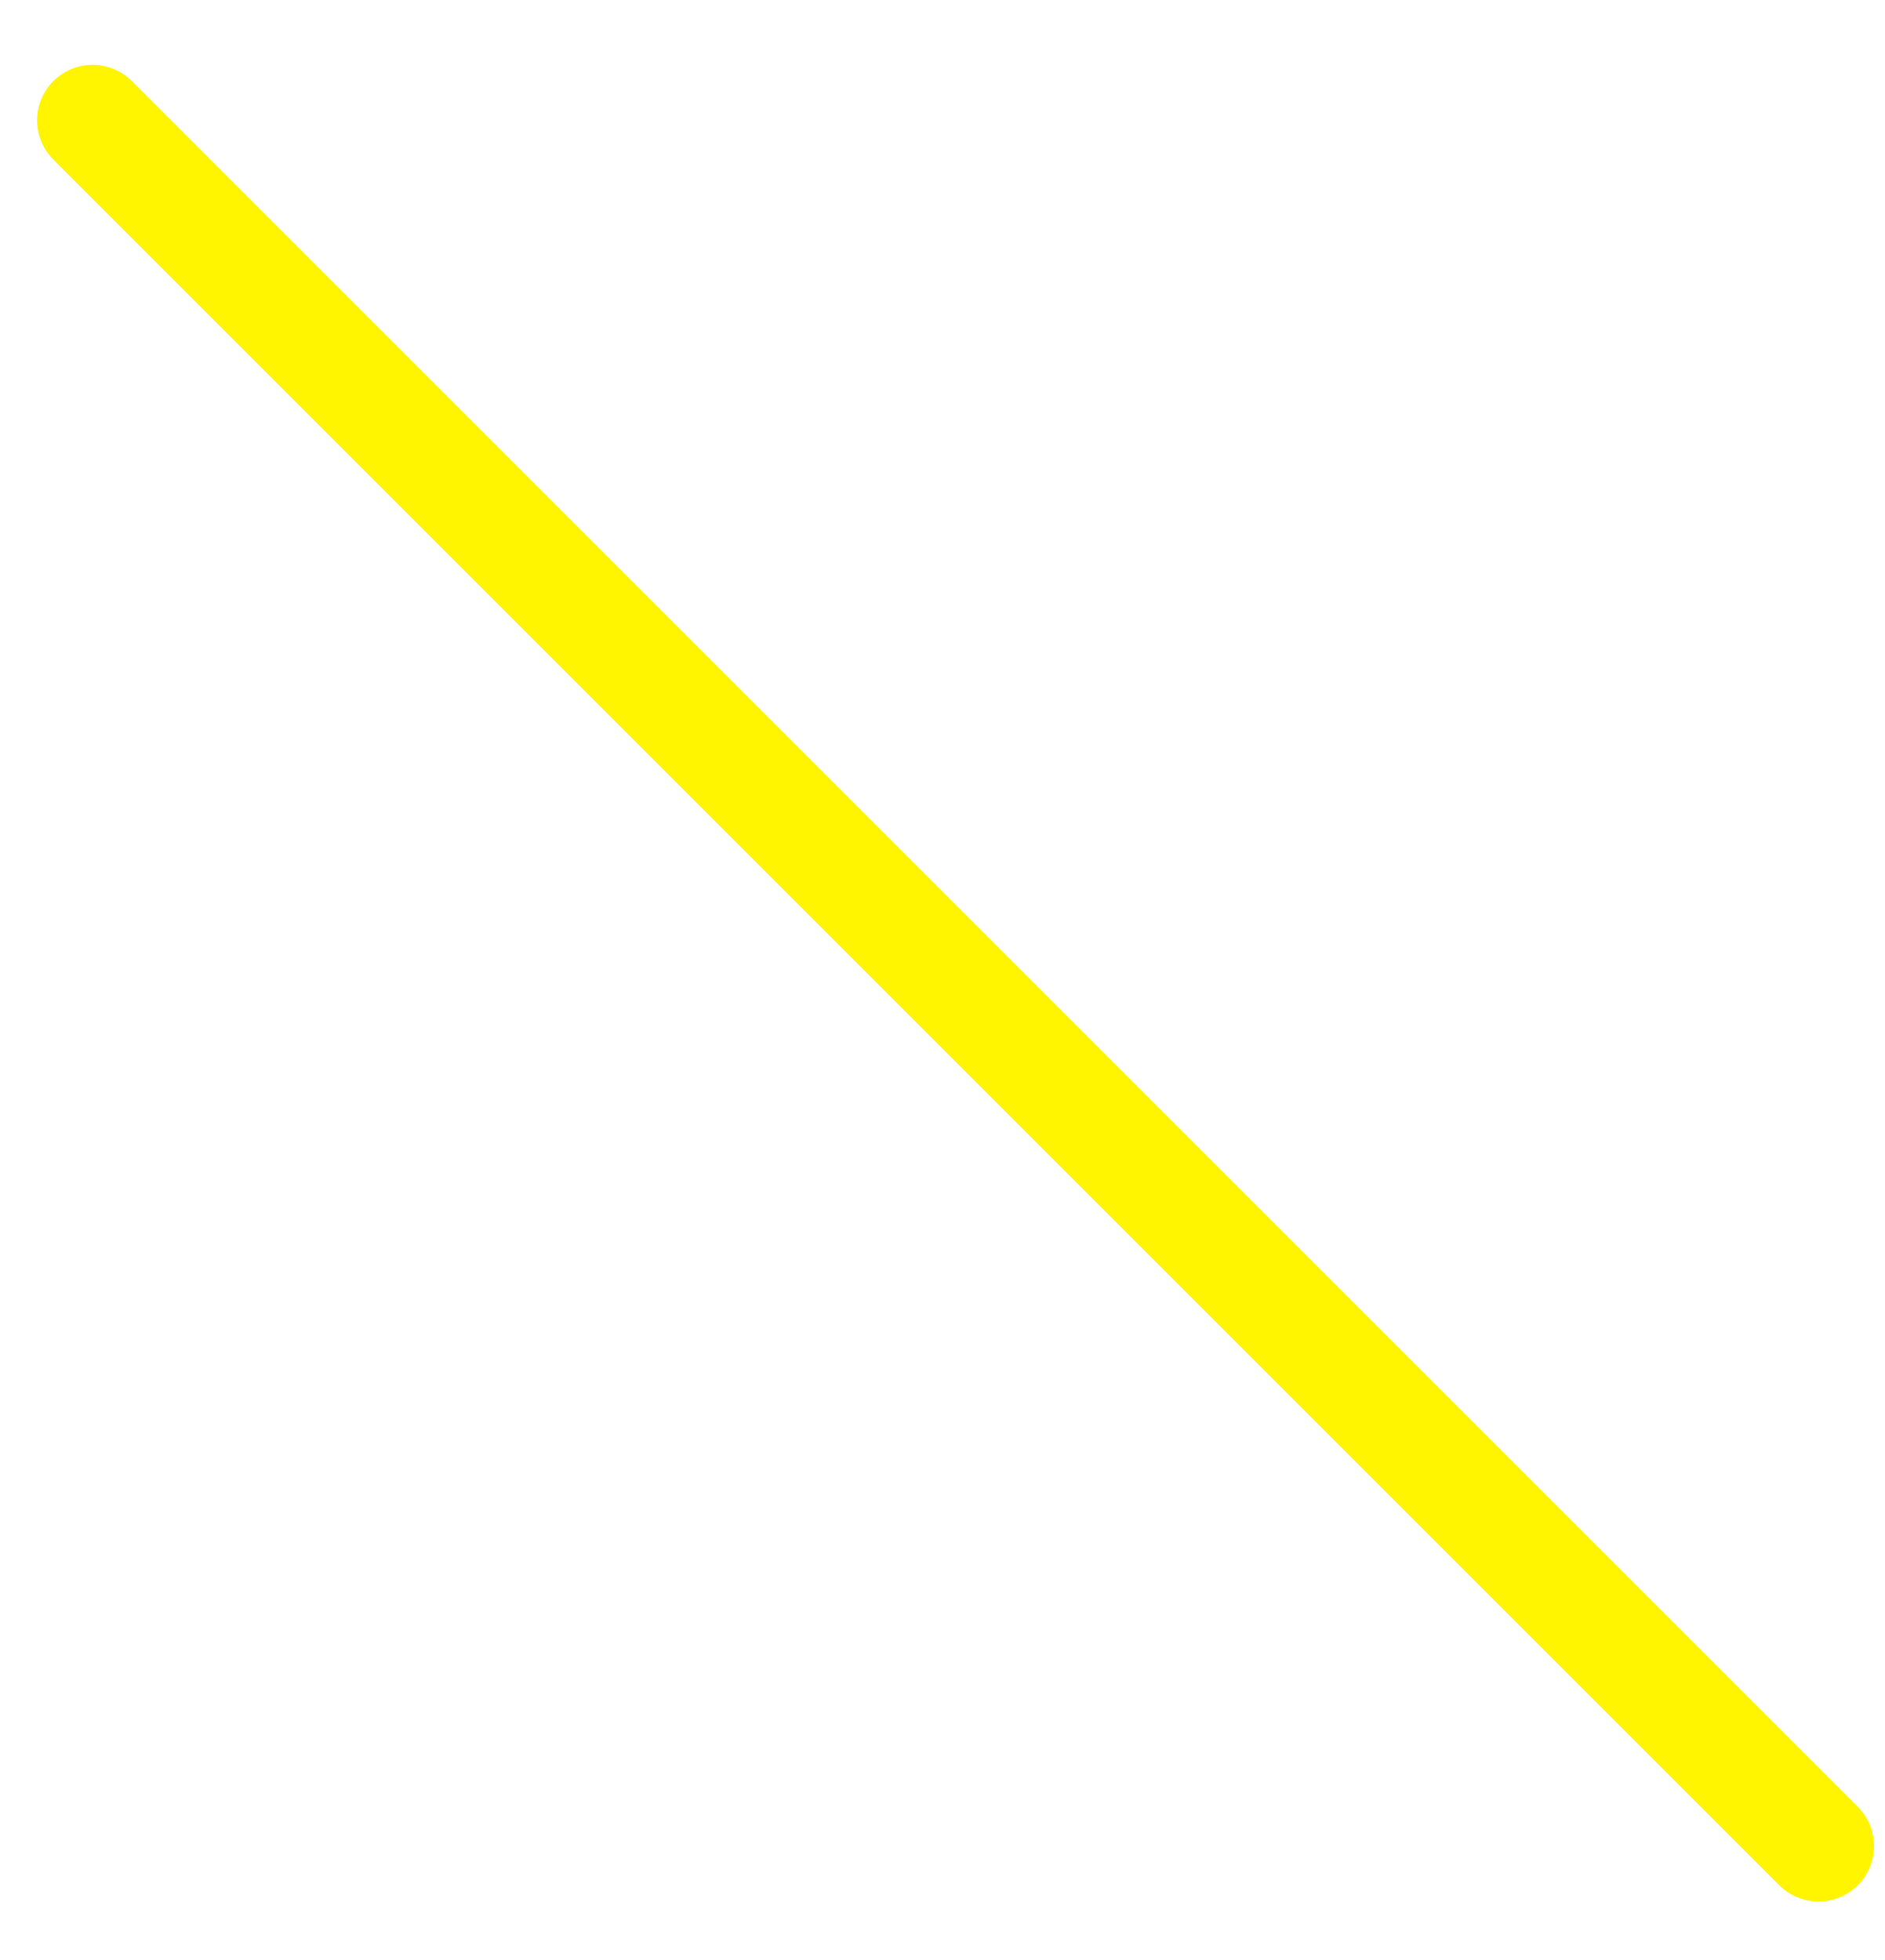
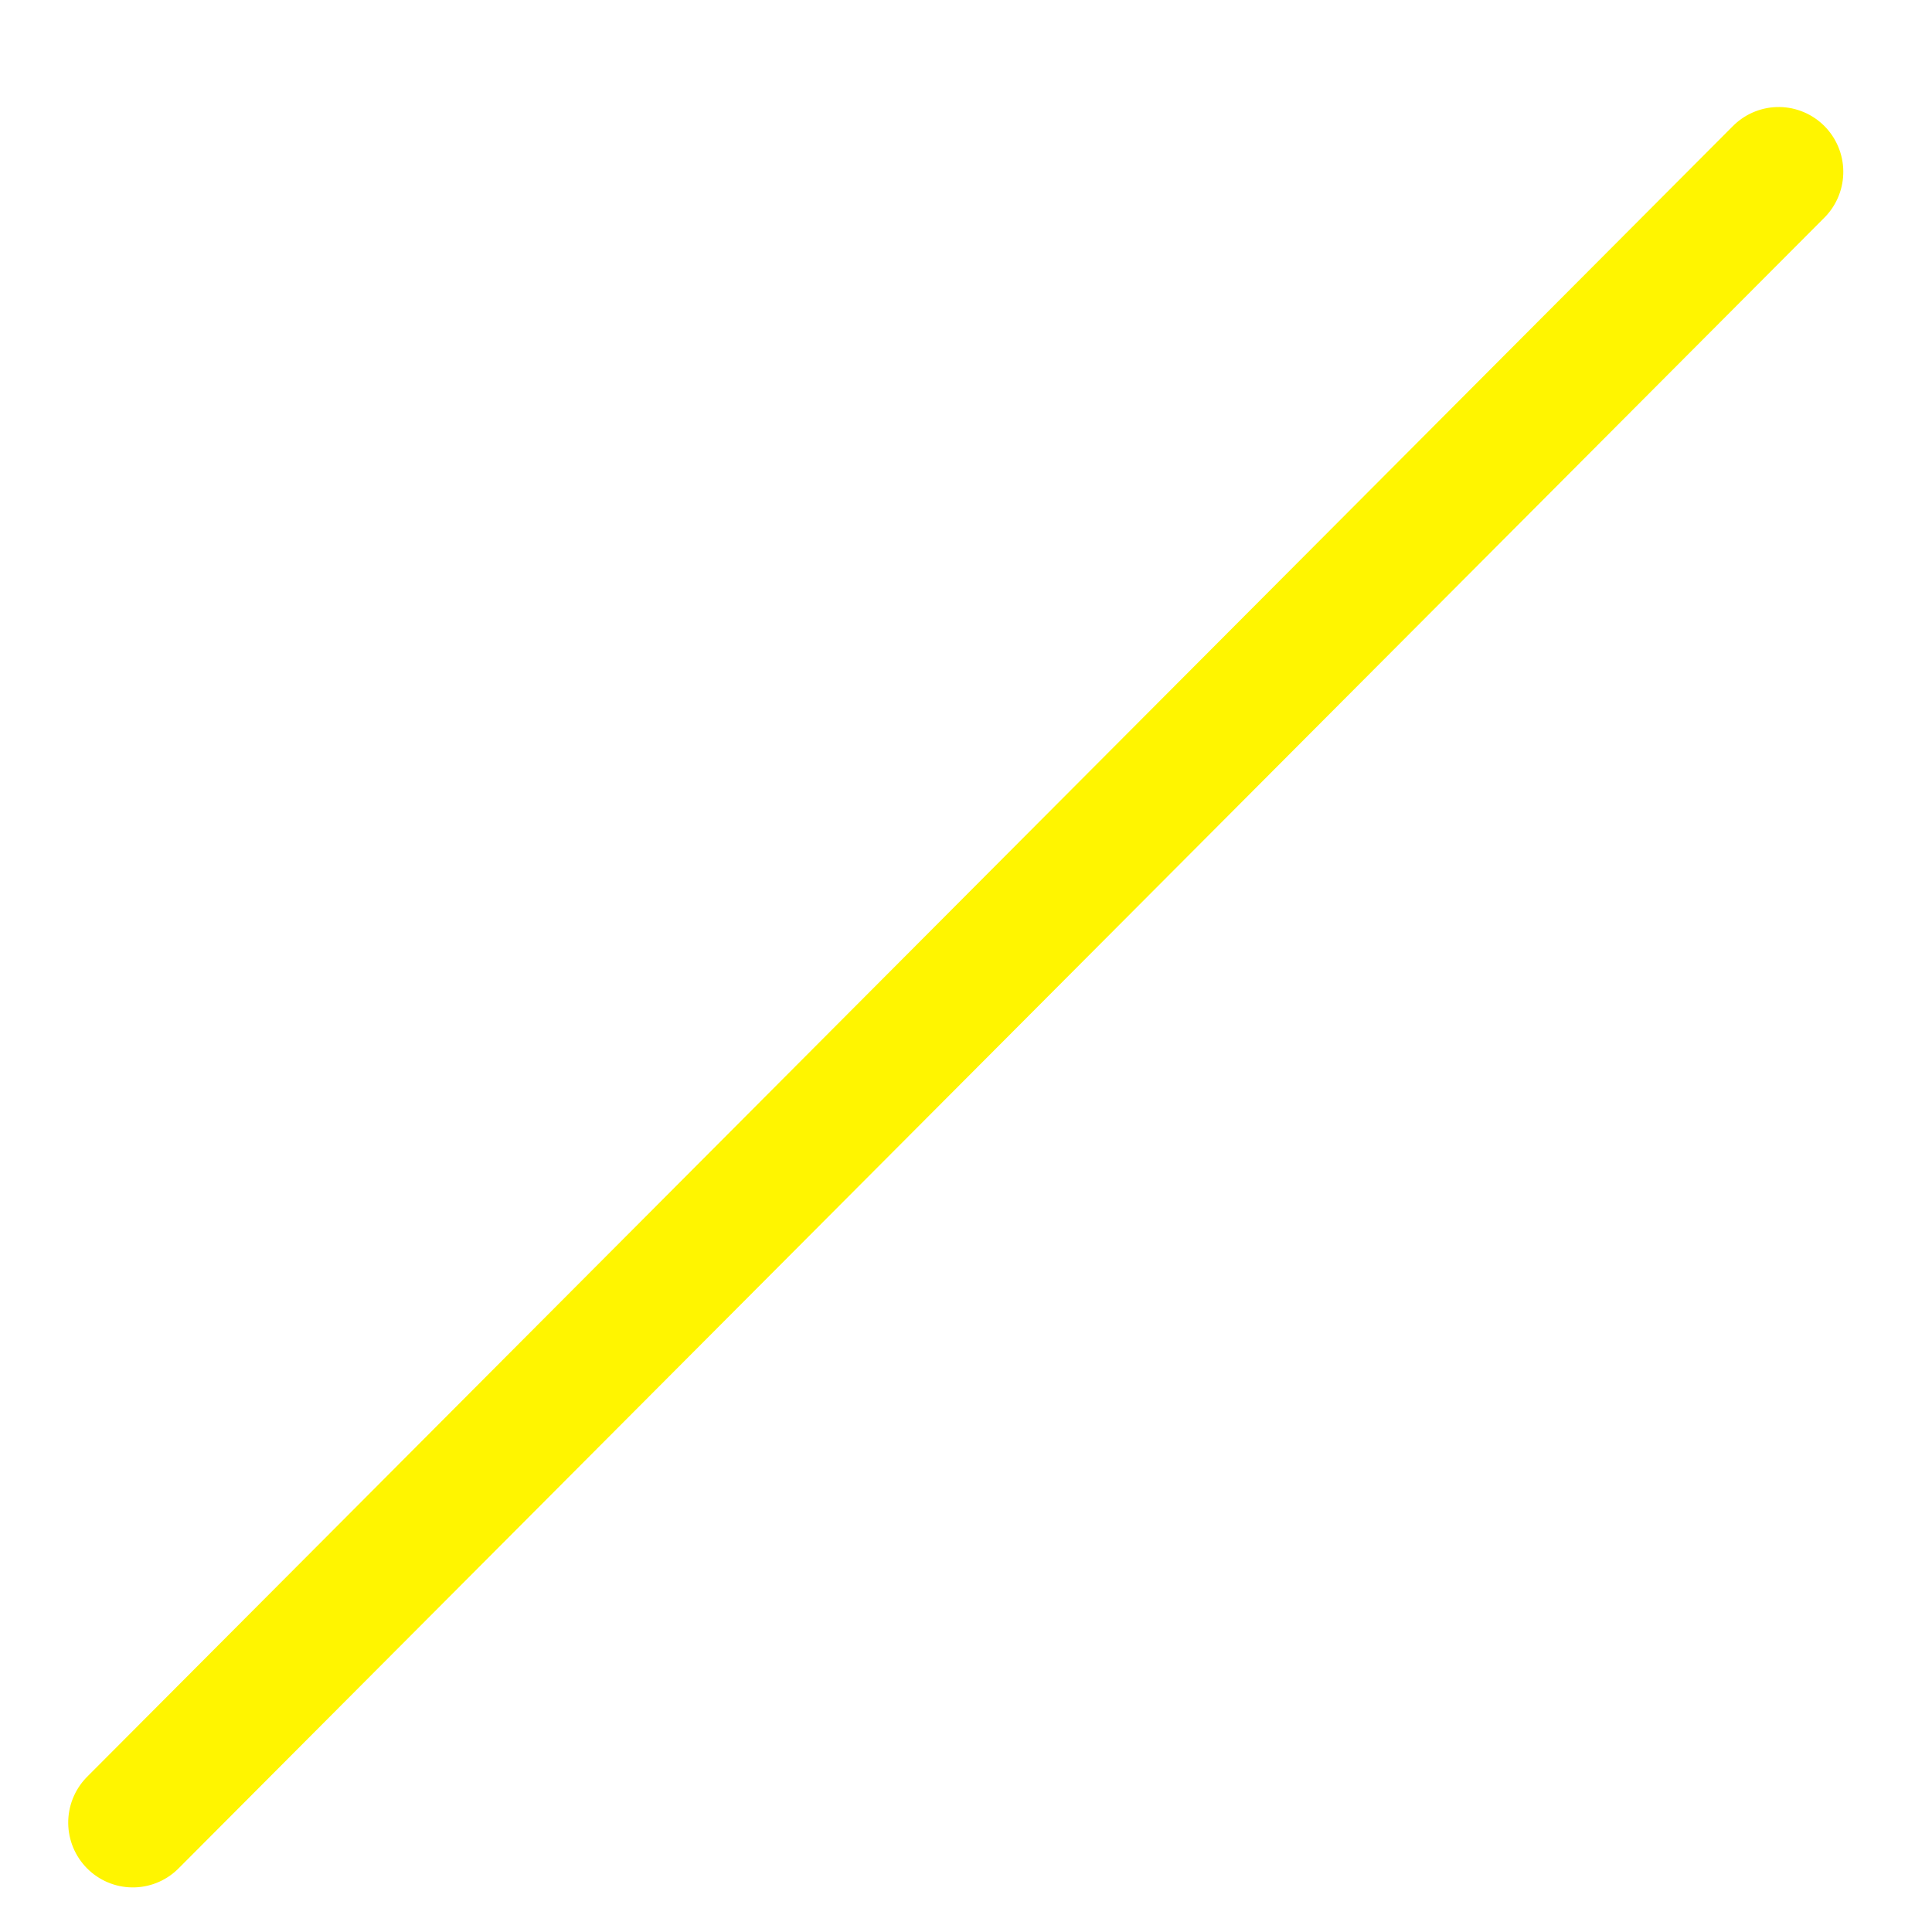
- <svg xmlns="http://www.w3.org/2000/svg" fill="none" height="26" viewBox="0 0 25 26" width="25">
-   <path d="m24.12 24.488-22.892-22.892" stroke="#fff500" stroke-linecap="round" stroke-linejoin="round" stroke-width="1.472" />
+ <svg xmlns="http://www.w3.org/2000/svg" fill="none" height="11" viewBox="0 0 11 11" width="11">
+   <path d="m.368-.368h13.272" stroke="#fff500" stroke-linecap="round" stroke-linejoin="round" stroke-width=".737" transform="matrix(-.706052 .70816 -.706052 -.70816 10.127 .457184)" />
</svg>
